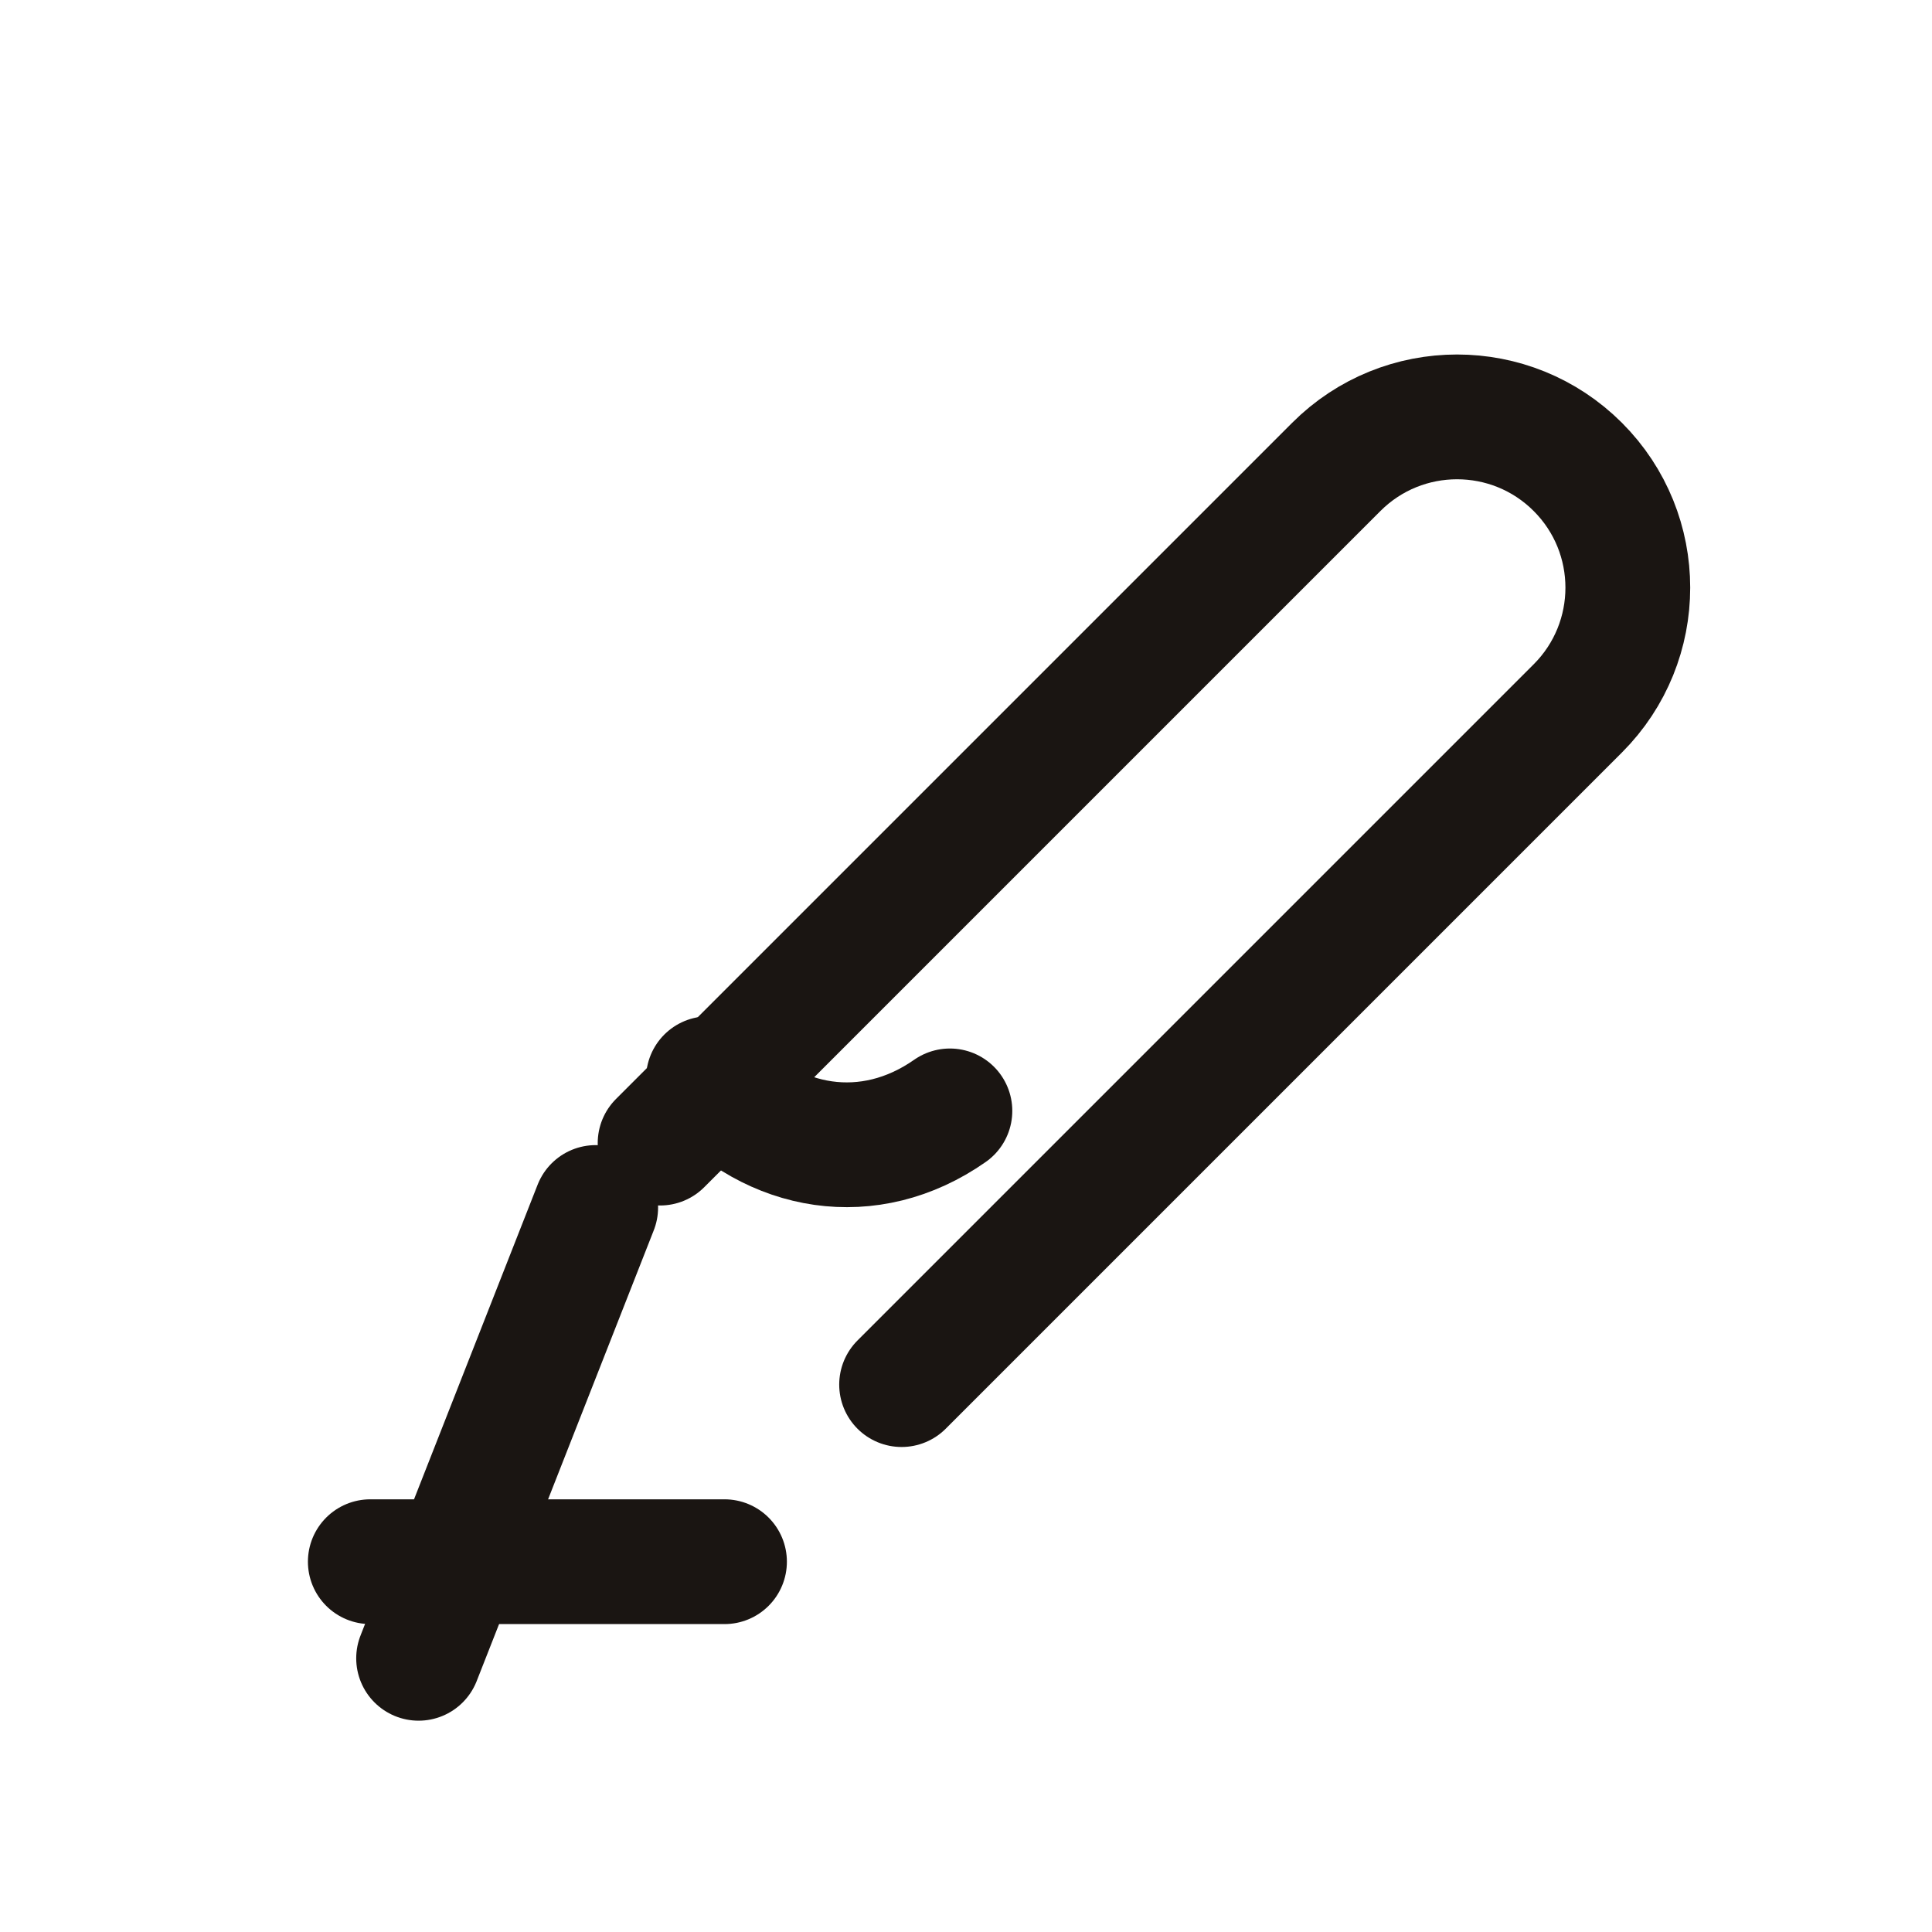
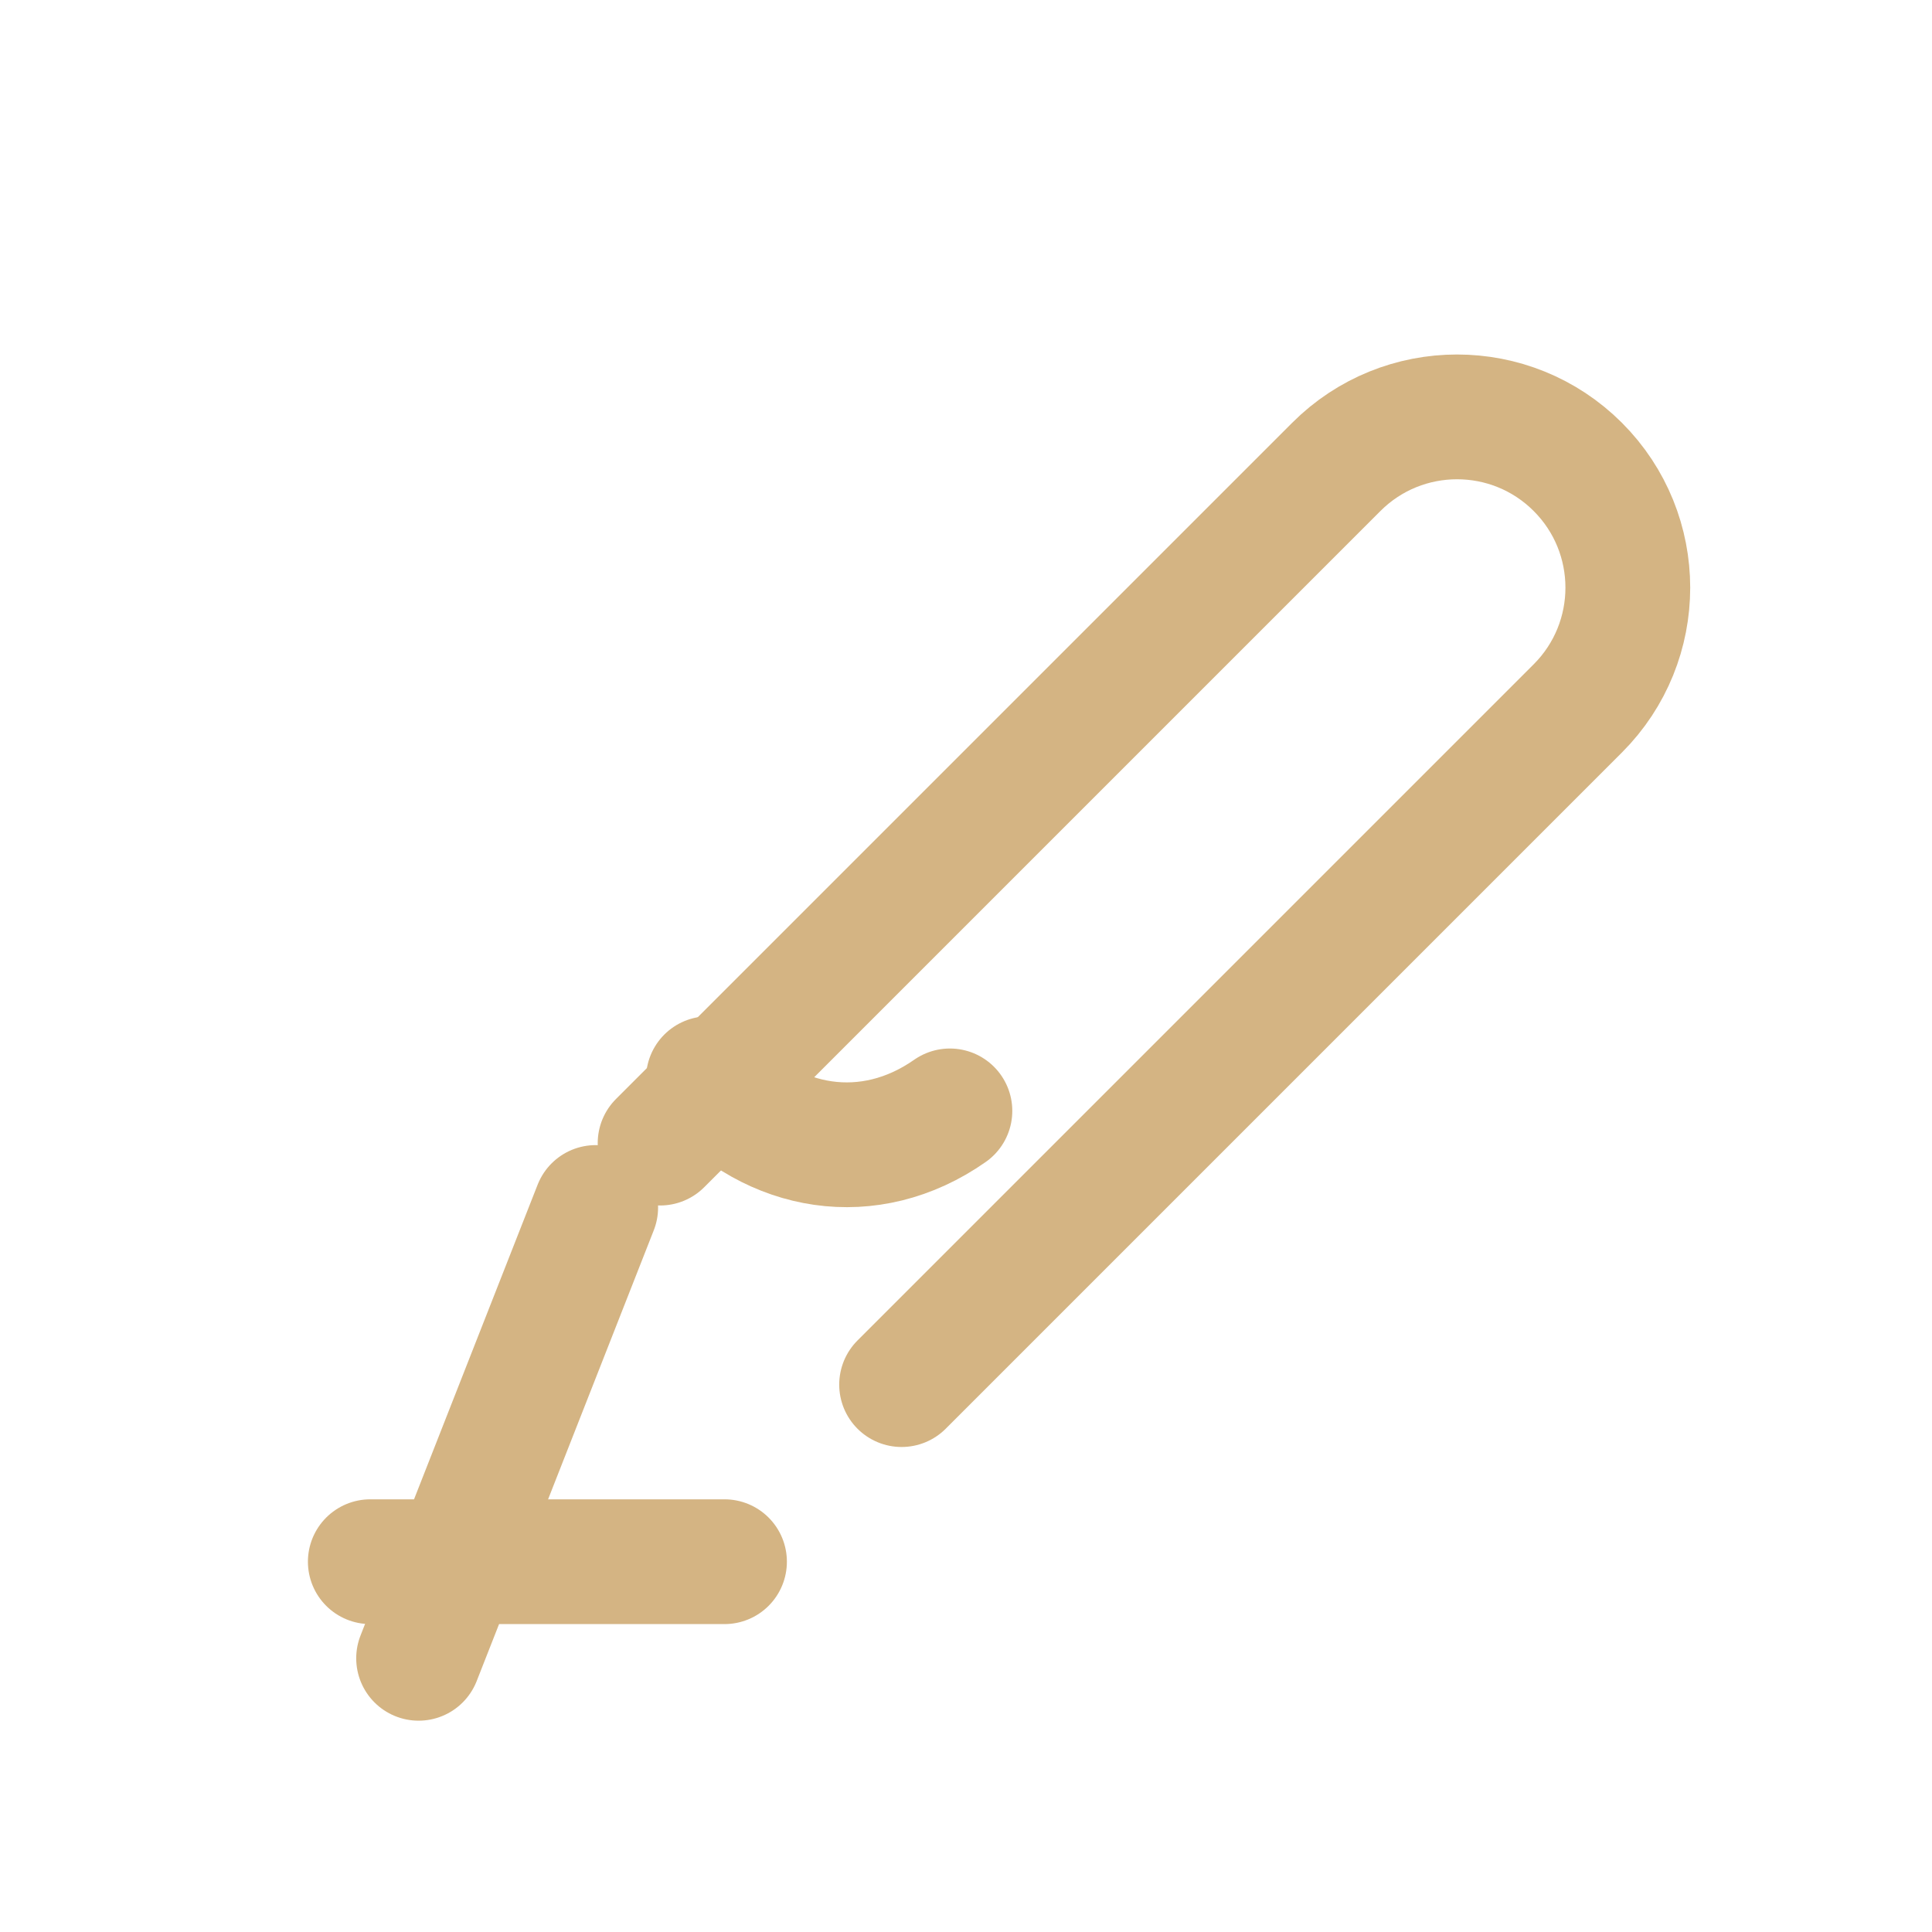
- <svg xmlns="http://www.w3.org/2000/svg" viewBox="0 0 24 24" fill="none" stroke="#1a1512" stroke-width="1.55" stroke-linecap="round" stroke-linejoin="round" aria-hidden="true">
+ <svg xmlns="http://www.w3.org/2000/svg" viewBox="0 0 24 24" fill="none" stroke="#d4b483" stroke-width="1.55" stroke-linecap="round" stroke-linejoin="round" aria-hidden="true">
  <path d="M8.2 14.2 16.6 5.8a2.1 2.1 0 0 1 3 3L11.2 17.2" />
  <path d="M7.4 15 5.2 20.6" />
  <path d="M4.6 19.4h4.4" />
  <path d="M8.8 13.4c.8.9 2 1.1 3 .4" />
</svg>
